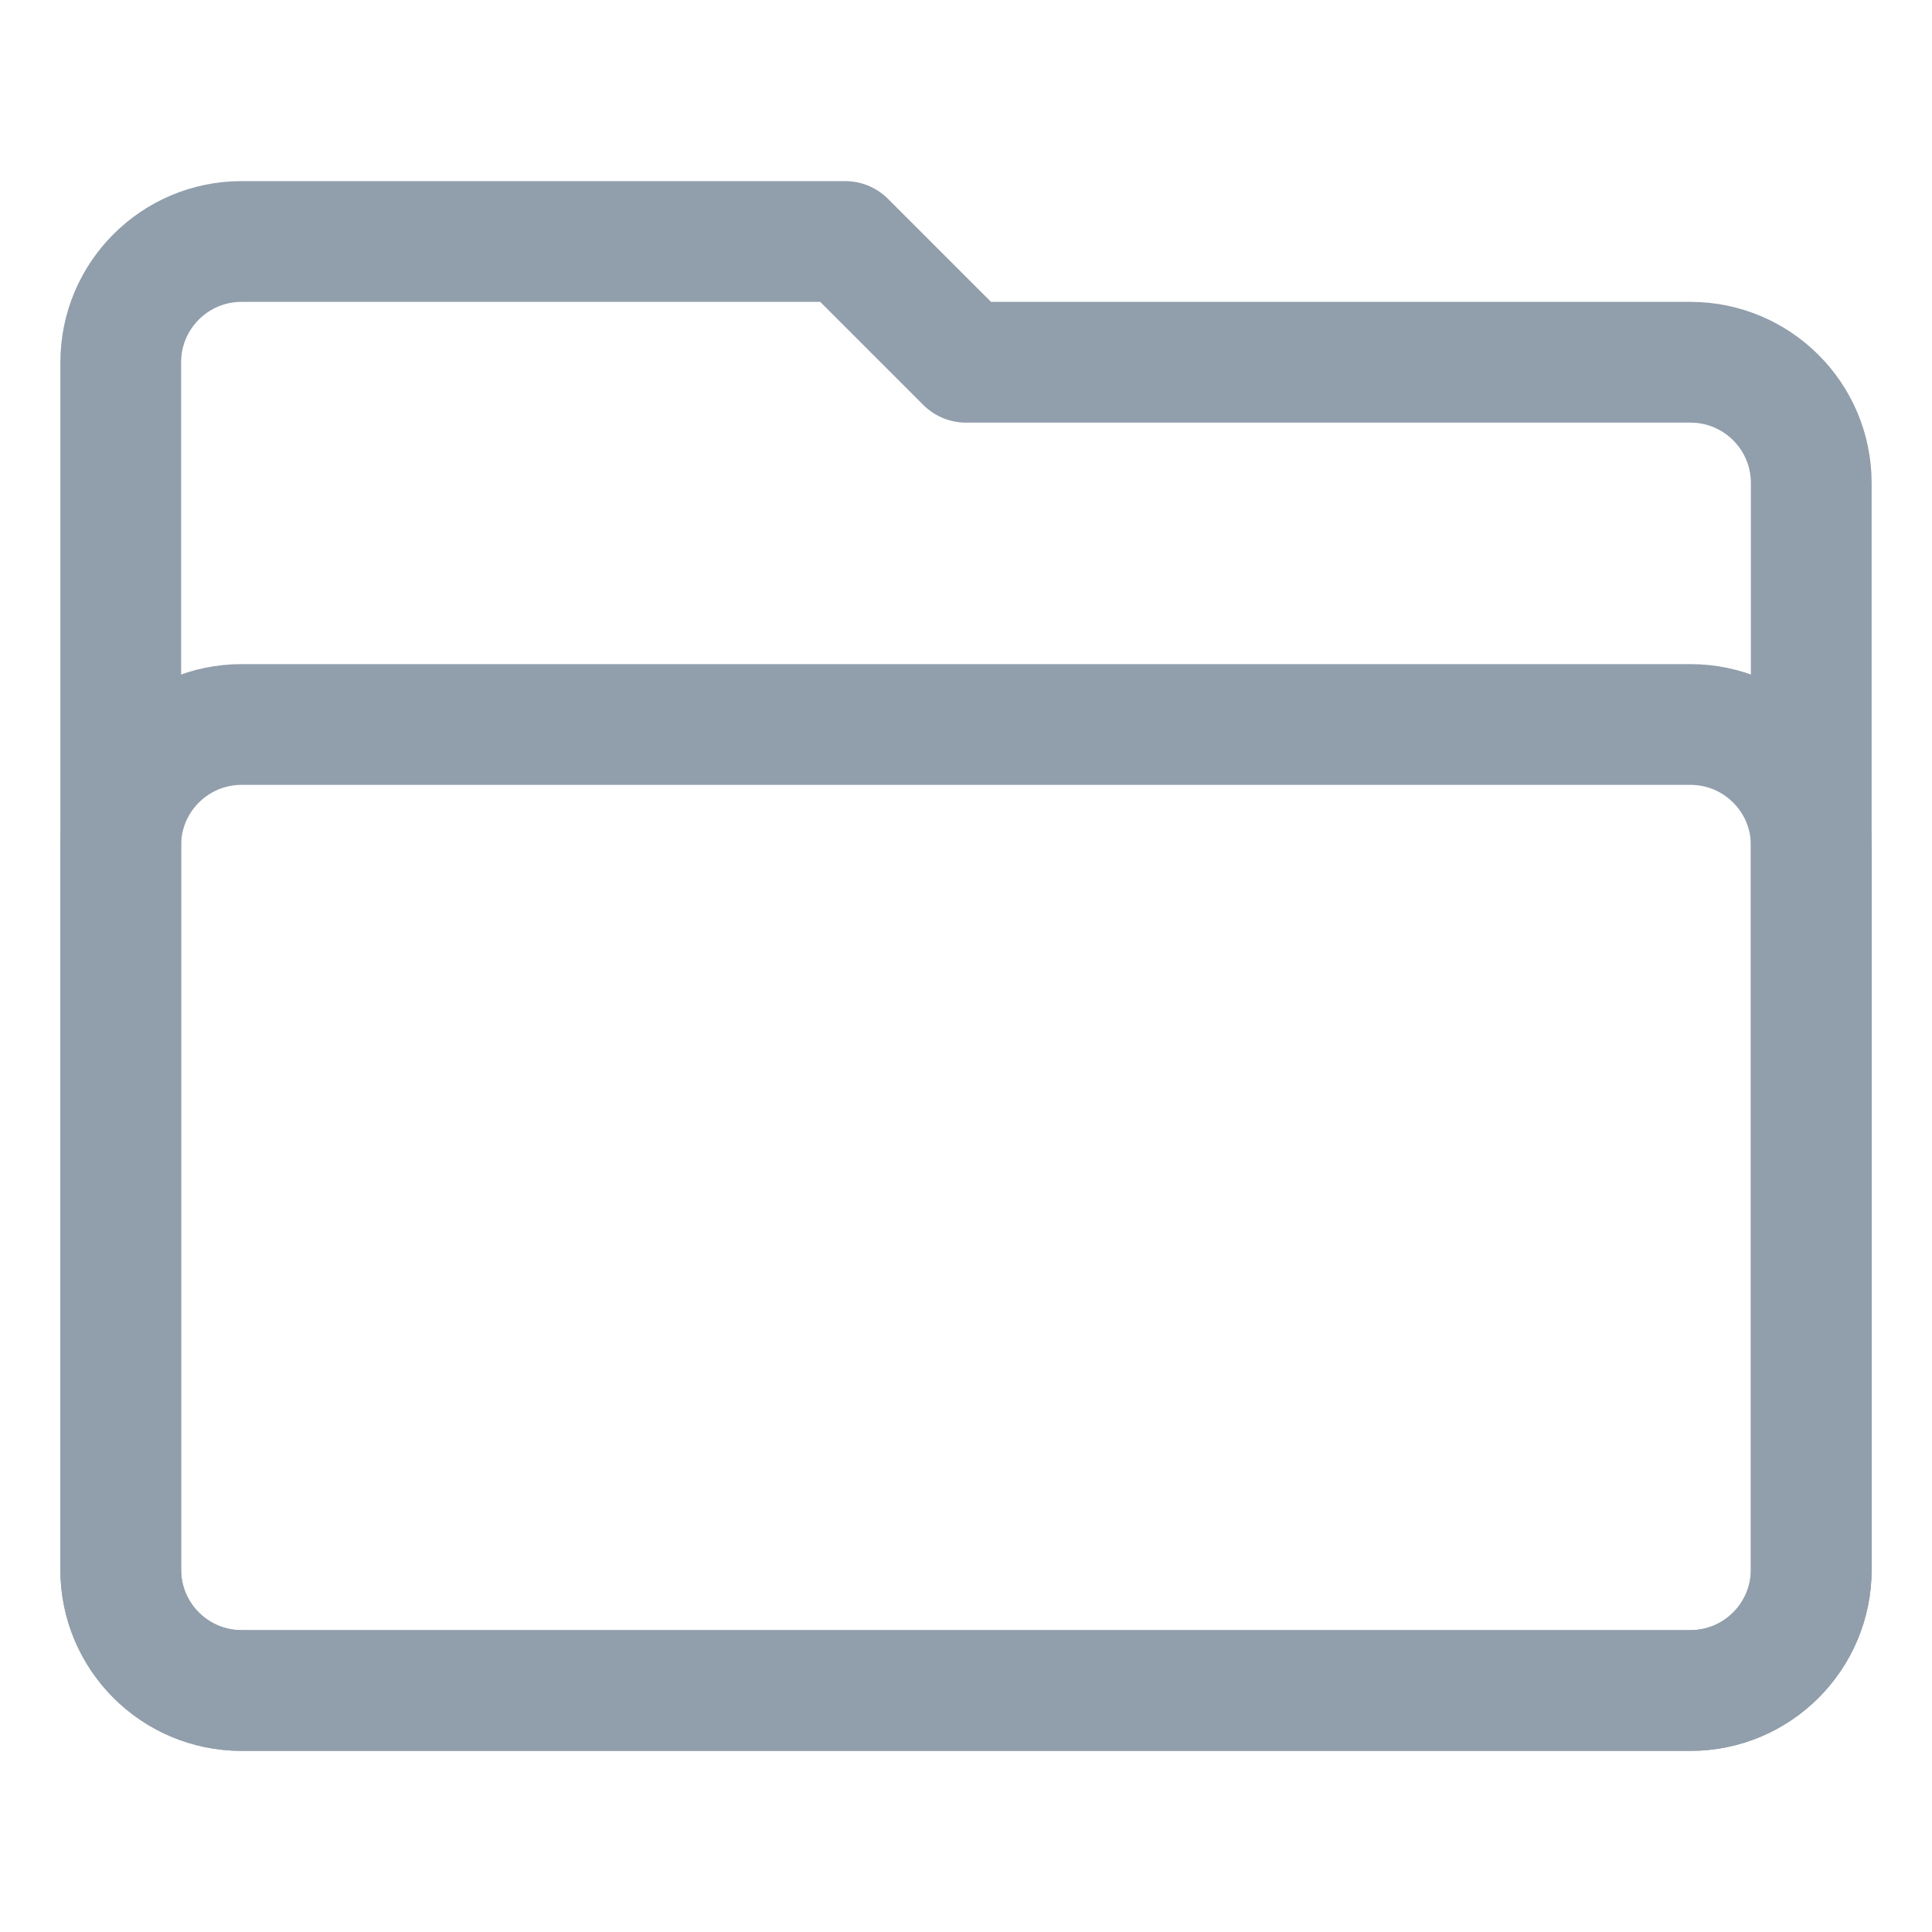
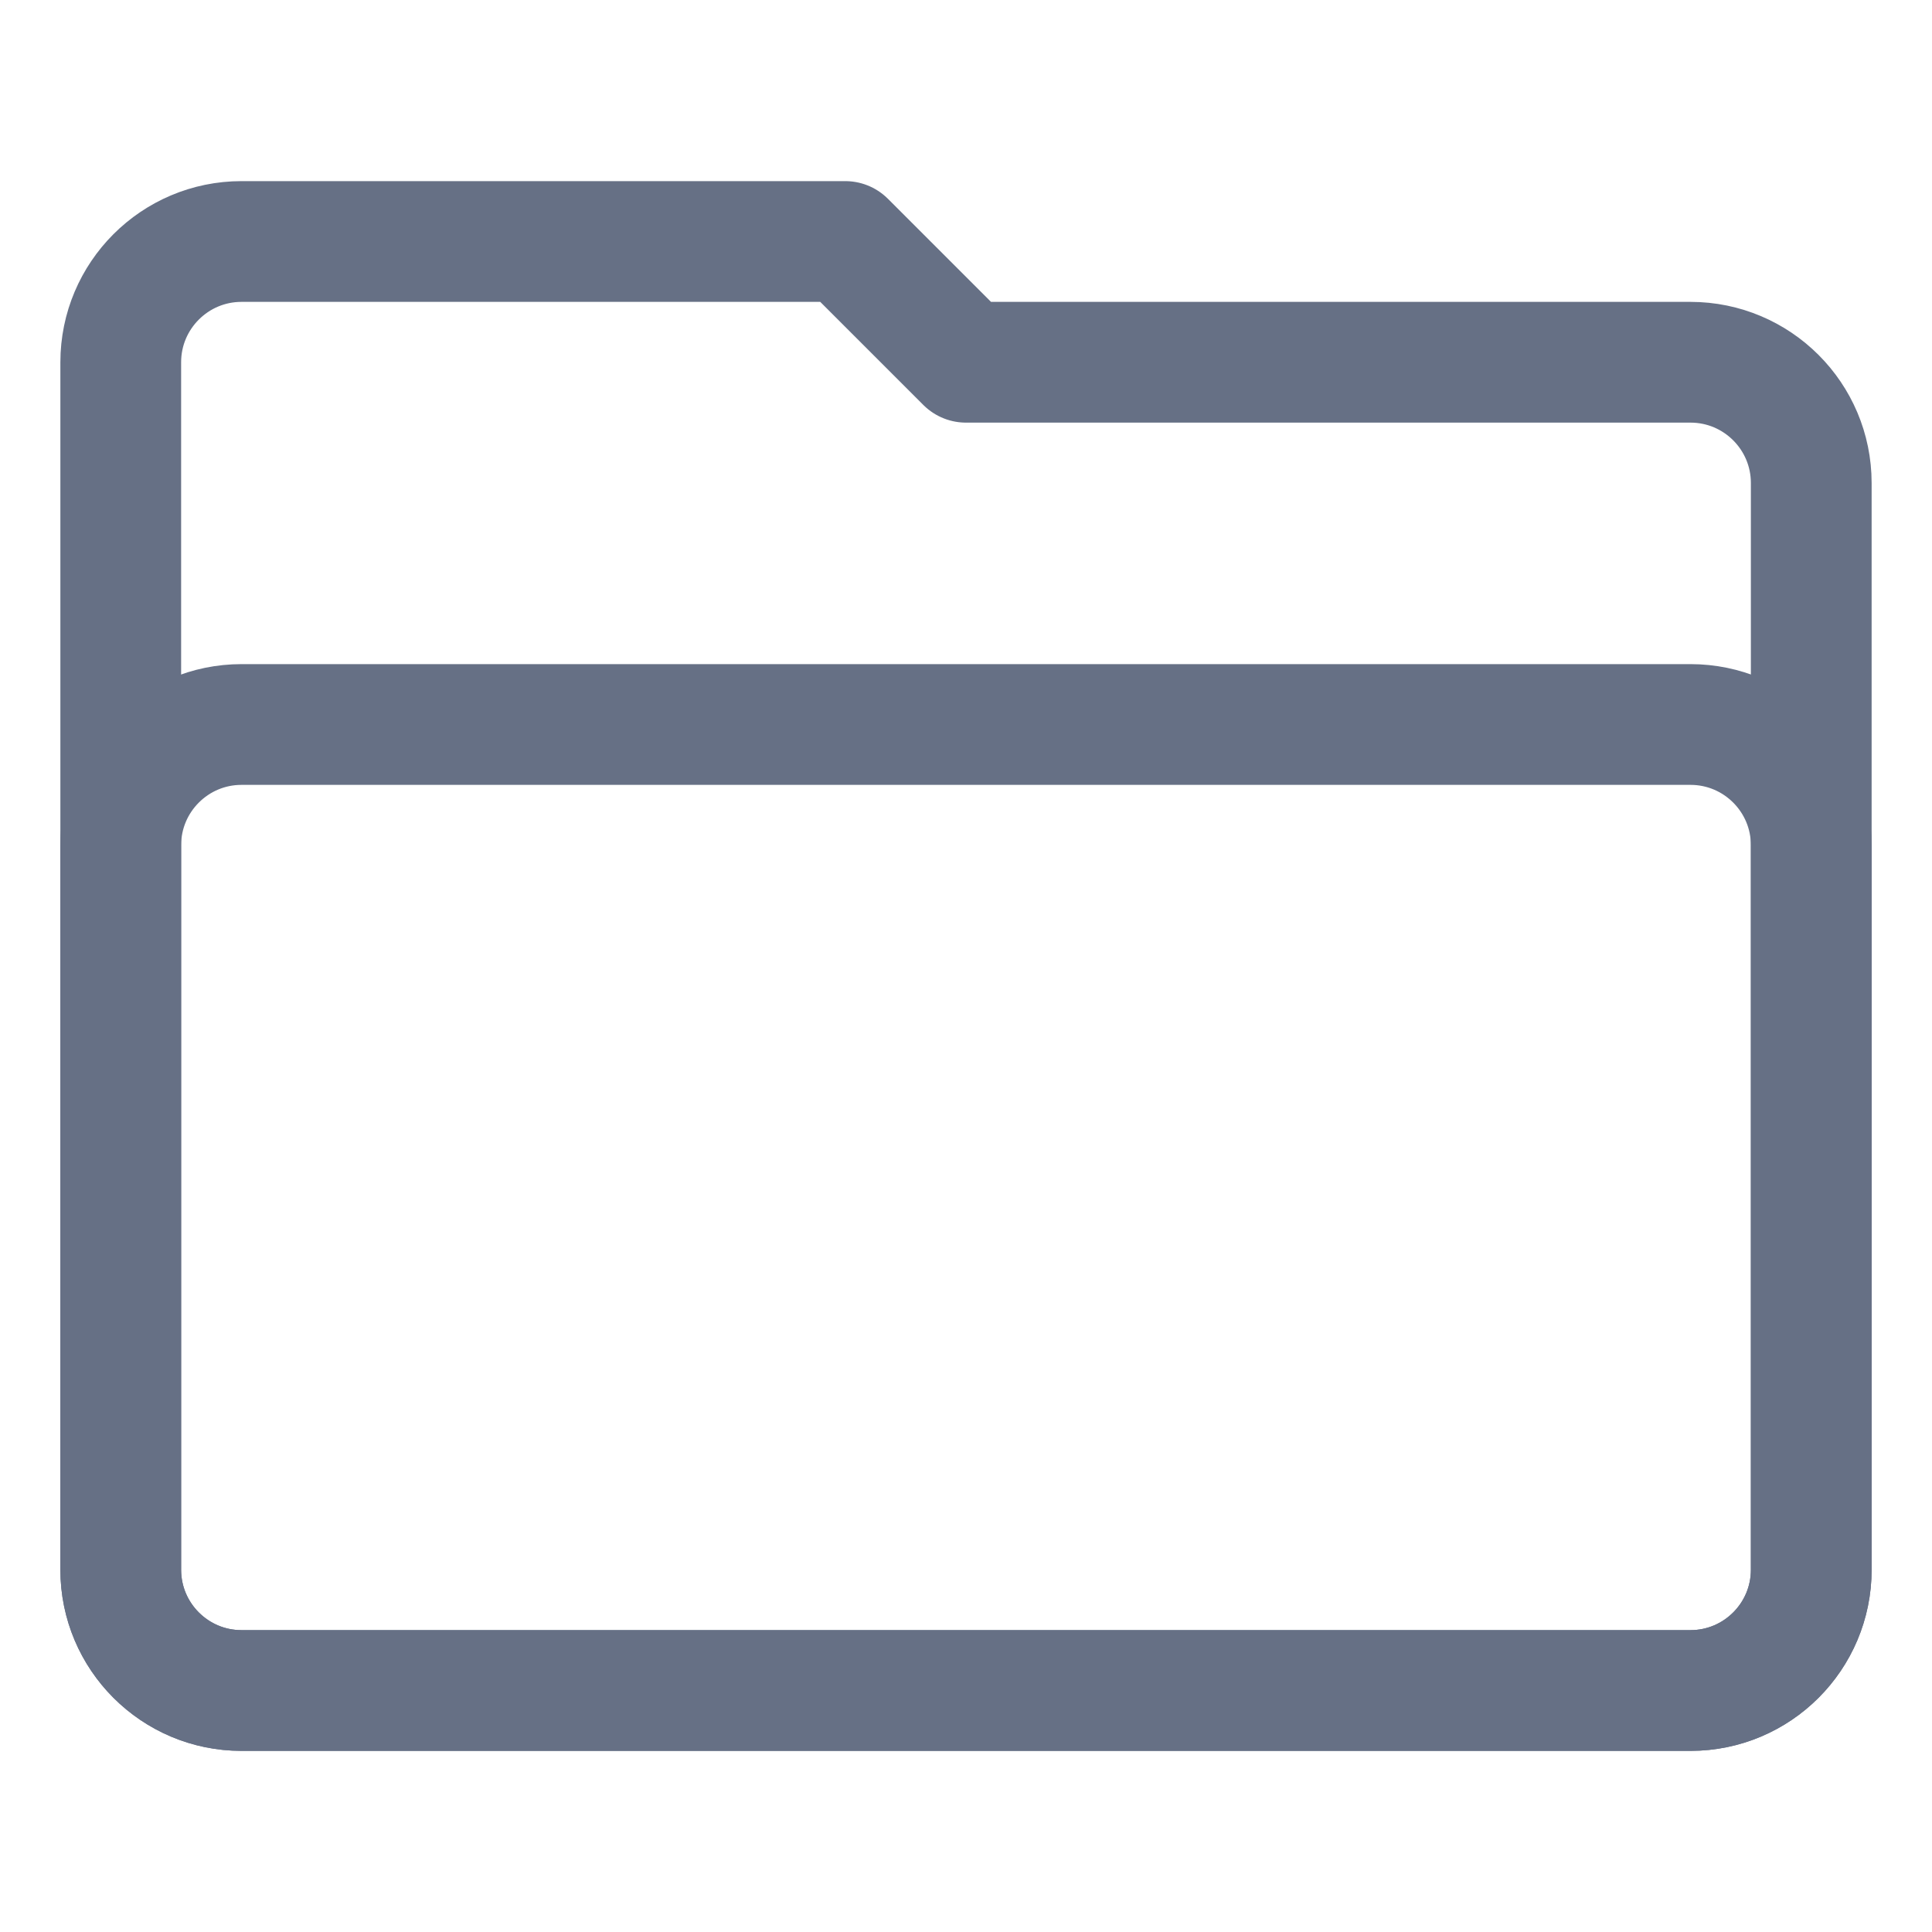
<svg xmlns="http://www.w3.org/2000/svg" width="16" height="16" viewBox="0 0 16 16">
  <g fill="none" fill-rule="evenodd" stroke-linejoin="round">
-     <g stroke="#919EAB">
+     <g stroke="#667085">
      <g>
        <g>
          <path d="M2 2h5l1 1h6c.552 0 1 .448 1 1v9c0 .552-.448 1-1 1H2c-.552 0-1-.448-1-1V3c0-.552.448-1 1-1z" transform="translate(-60 -444) translate(0 432) translate(60 12)" />
          <path d="M2 6h12c.552 0 1 .448 1 1v6c0 .552-.448 1-1 1H2c-.552 0-1-.448-1-1V7c0-.552.448-1 1-1z" transform="translate(-60 -444) translate(0 432) translate(60 12)" />
        </g>
      </g>
    </g>
  </g>
</svg>
